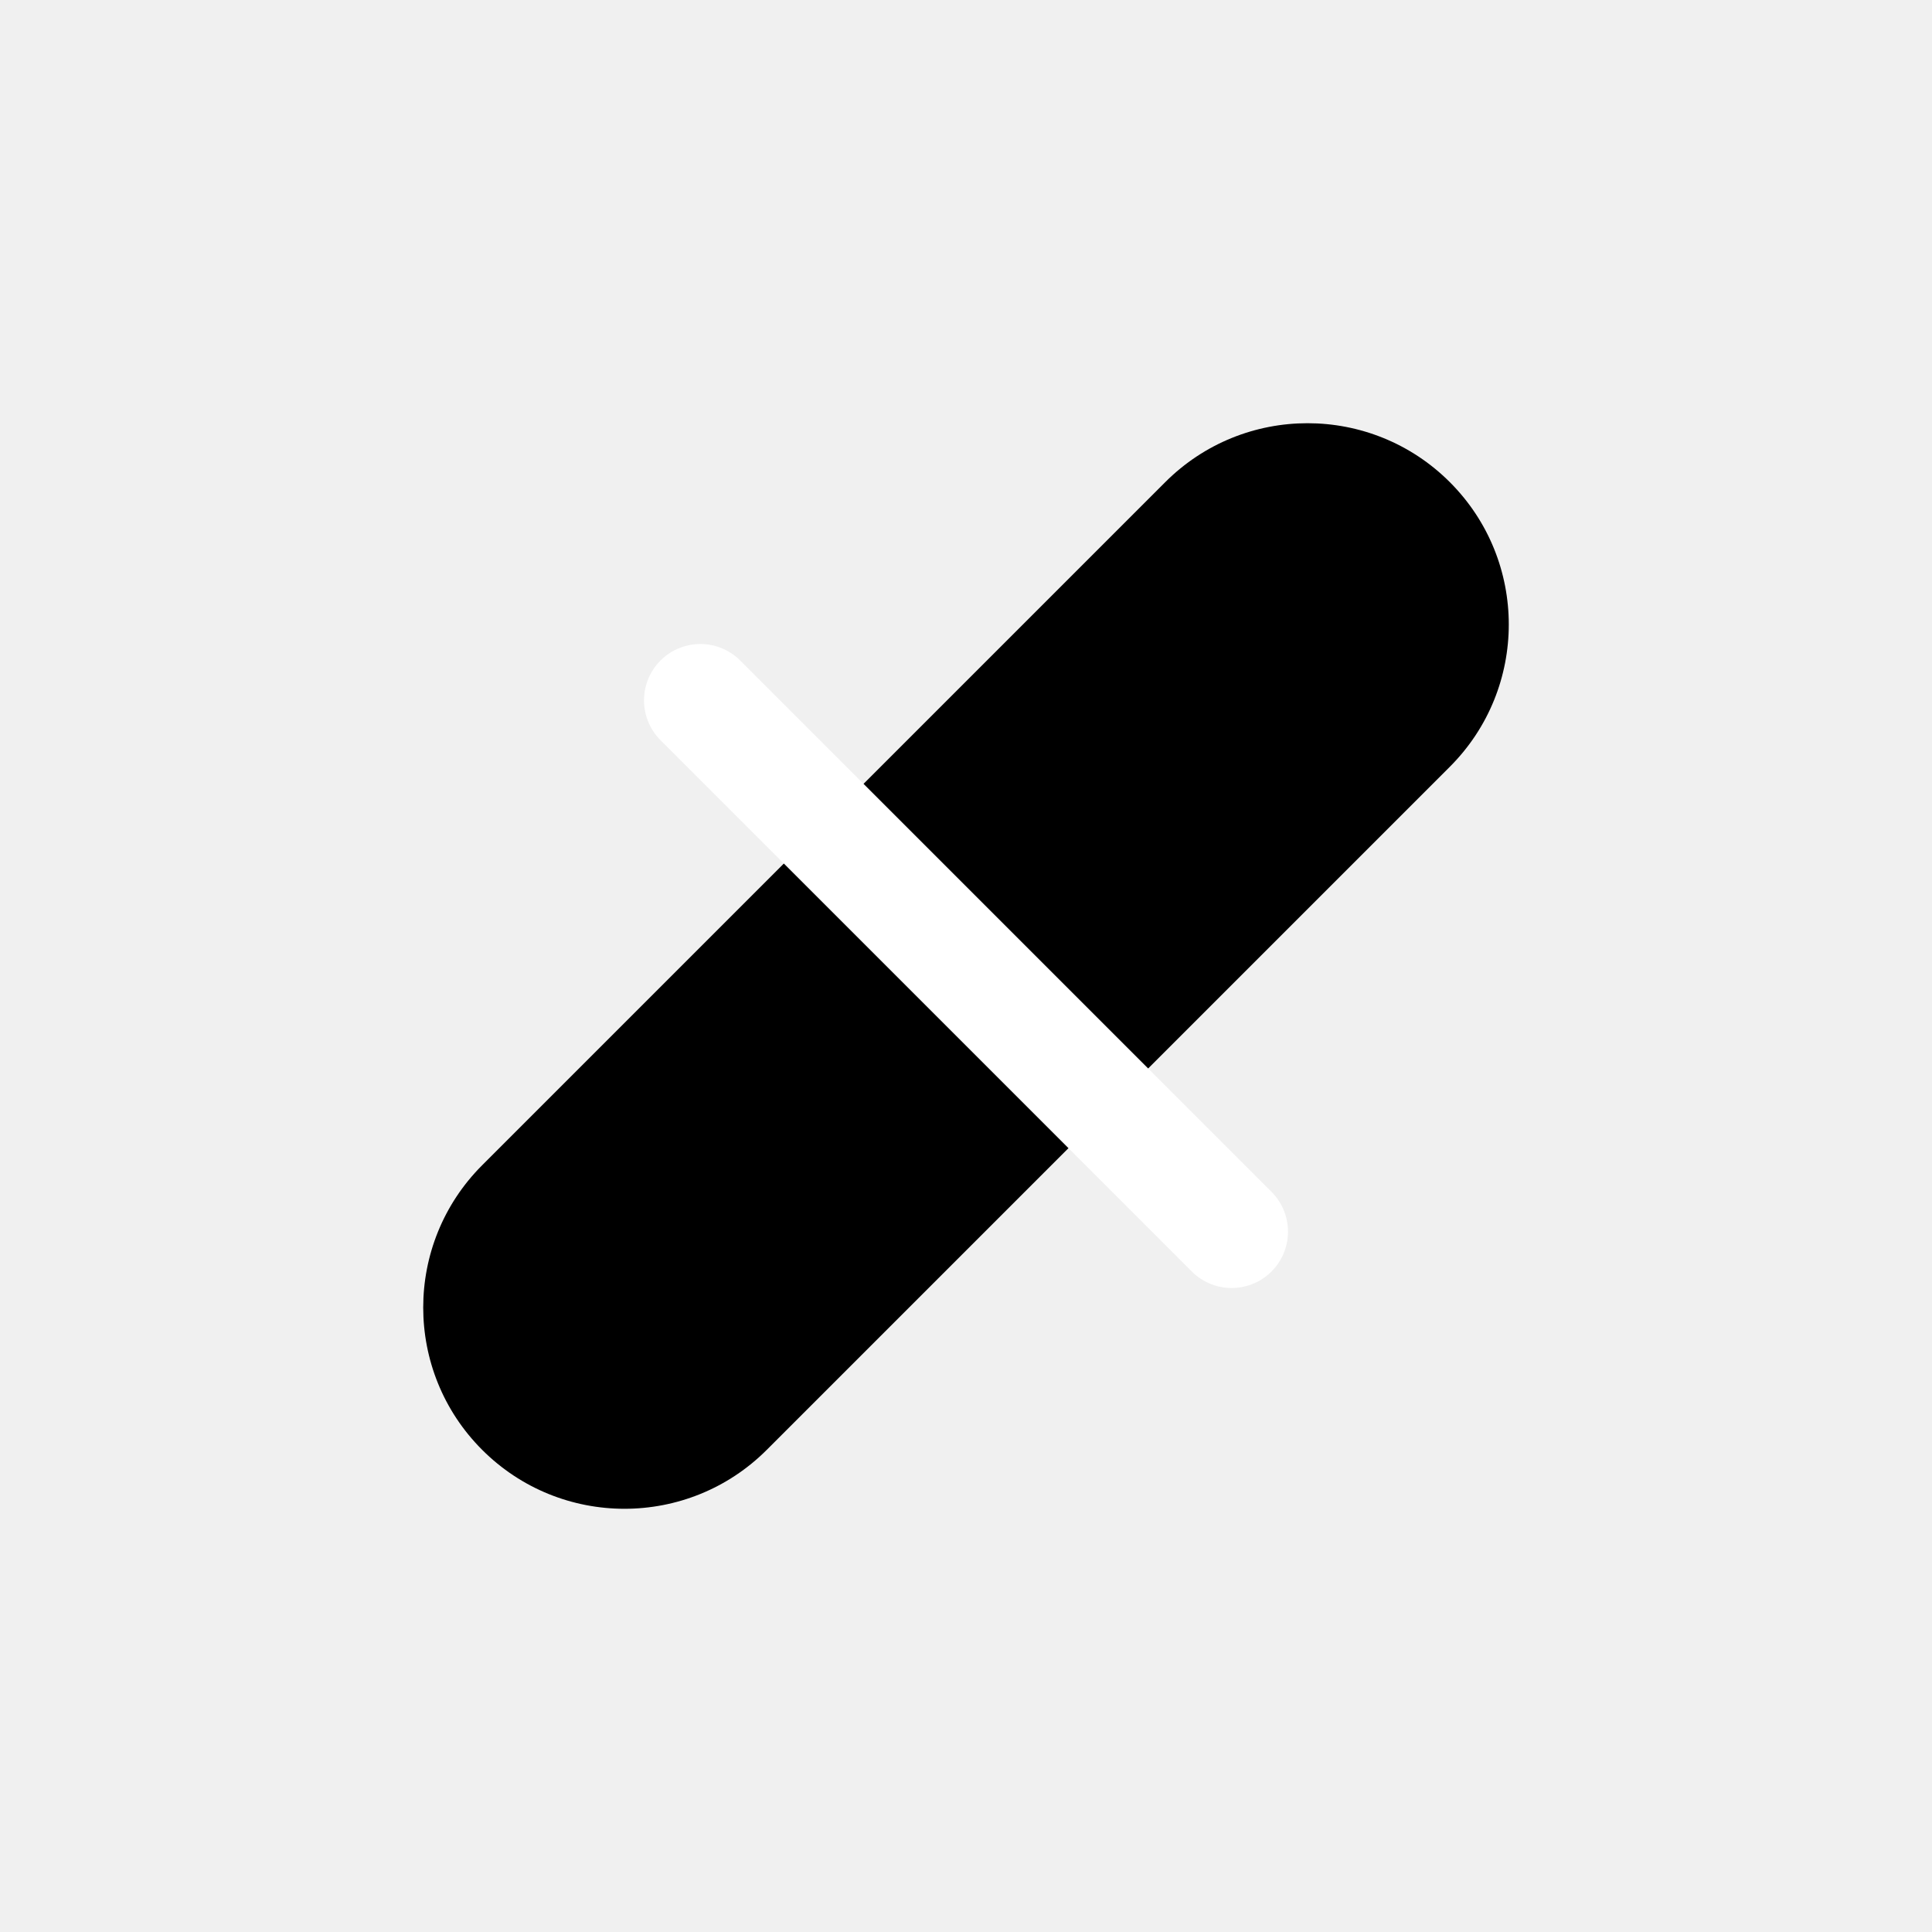
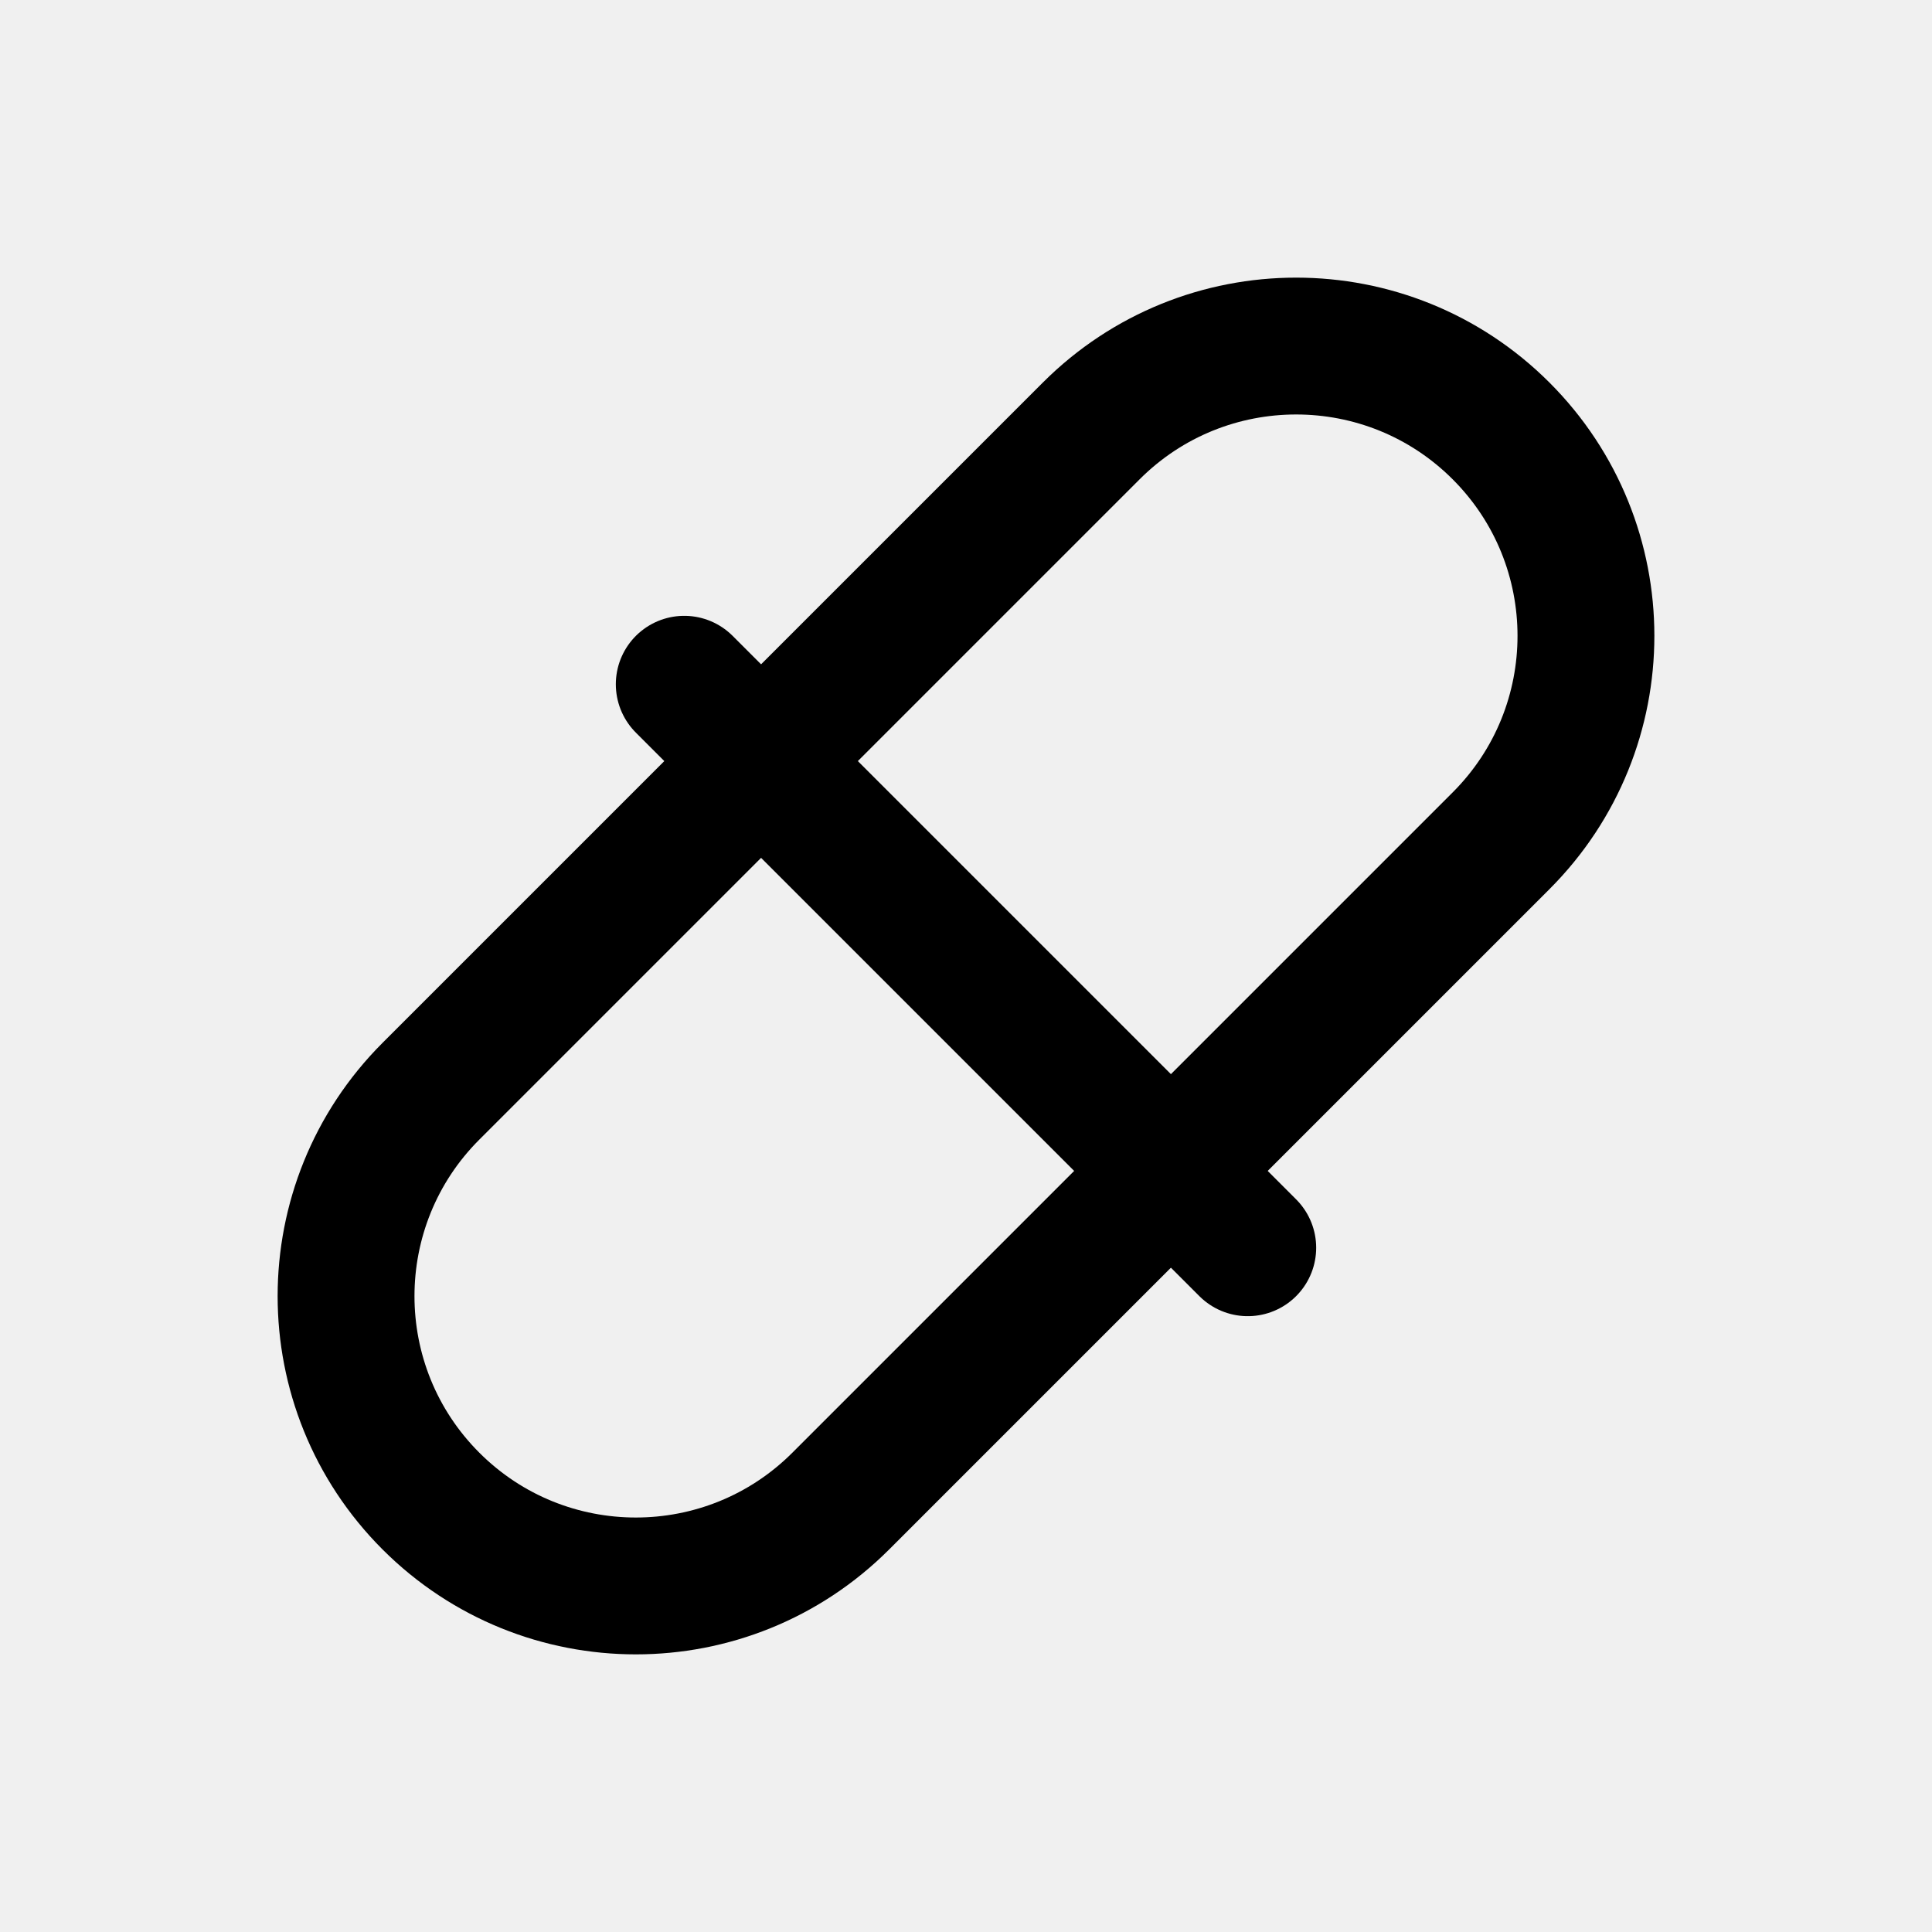
<svg xmlns="http://www.w3.org/2000/svg" viewBox="0 0 24 24" fill="none">
-   <rect x="3.5" y="9.5" width="17" height="5" rx="2.5" transform="rotate(-45 12 12)" fill="currentColor" />
-   <path d="M8.7 8.7l6.6 6.6" stroke="#fff" stroke-width="1.4" stroke-linecap="round" />
+   <rect x="2.6" y="8.4" width="18.8" height="7.2" rx="3.6" transform="rotate(-45 12 12)" stroke="currentColor" stroke-width="1.7" />
+   <path d="M8.5 8.5l7 7" stroke="currentColor" stroke-width="1.7" stroke-linecap="round" />
</svg>
